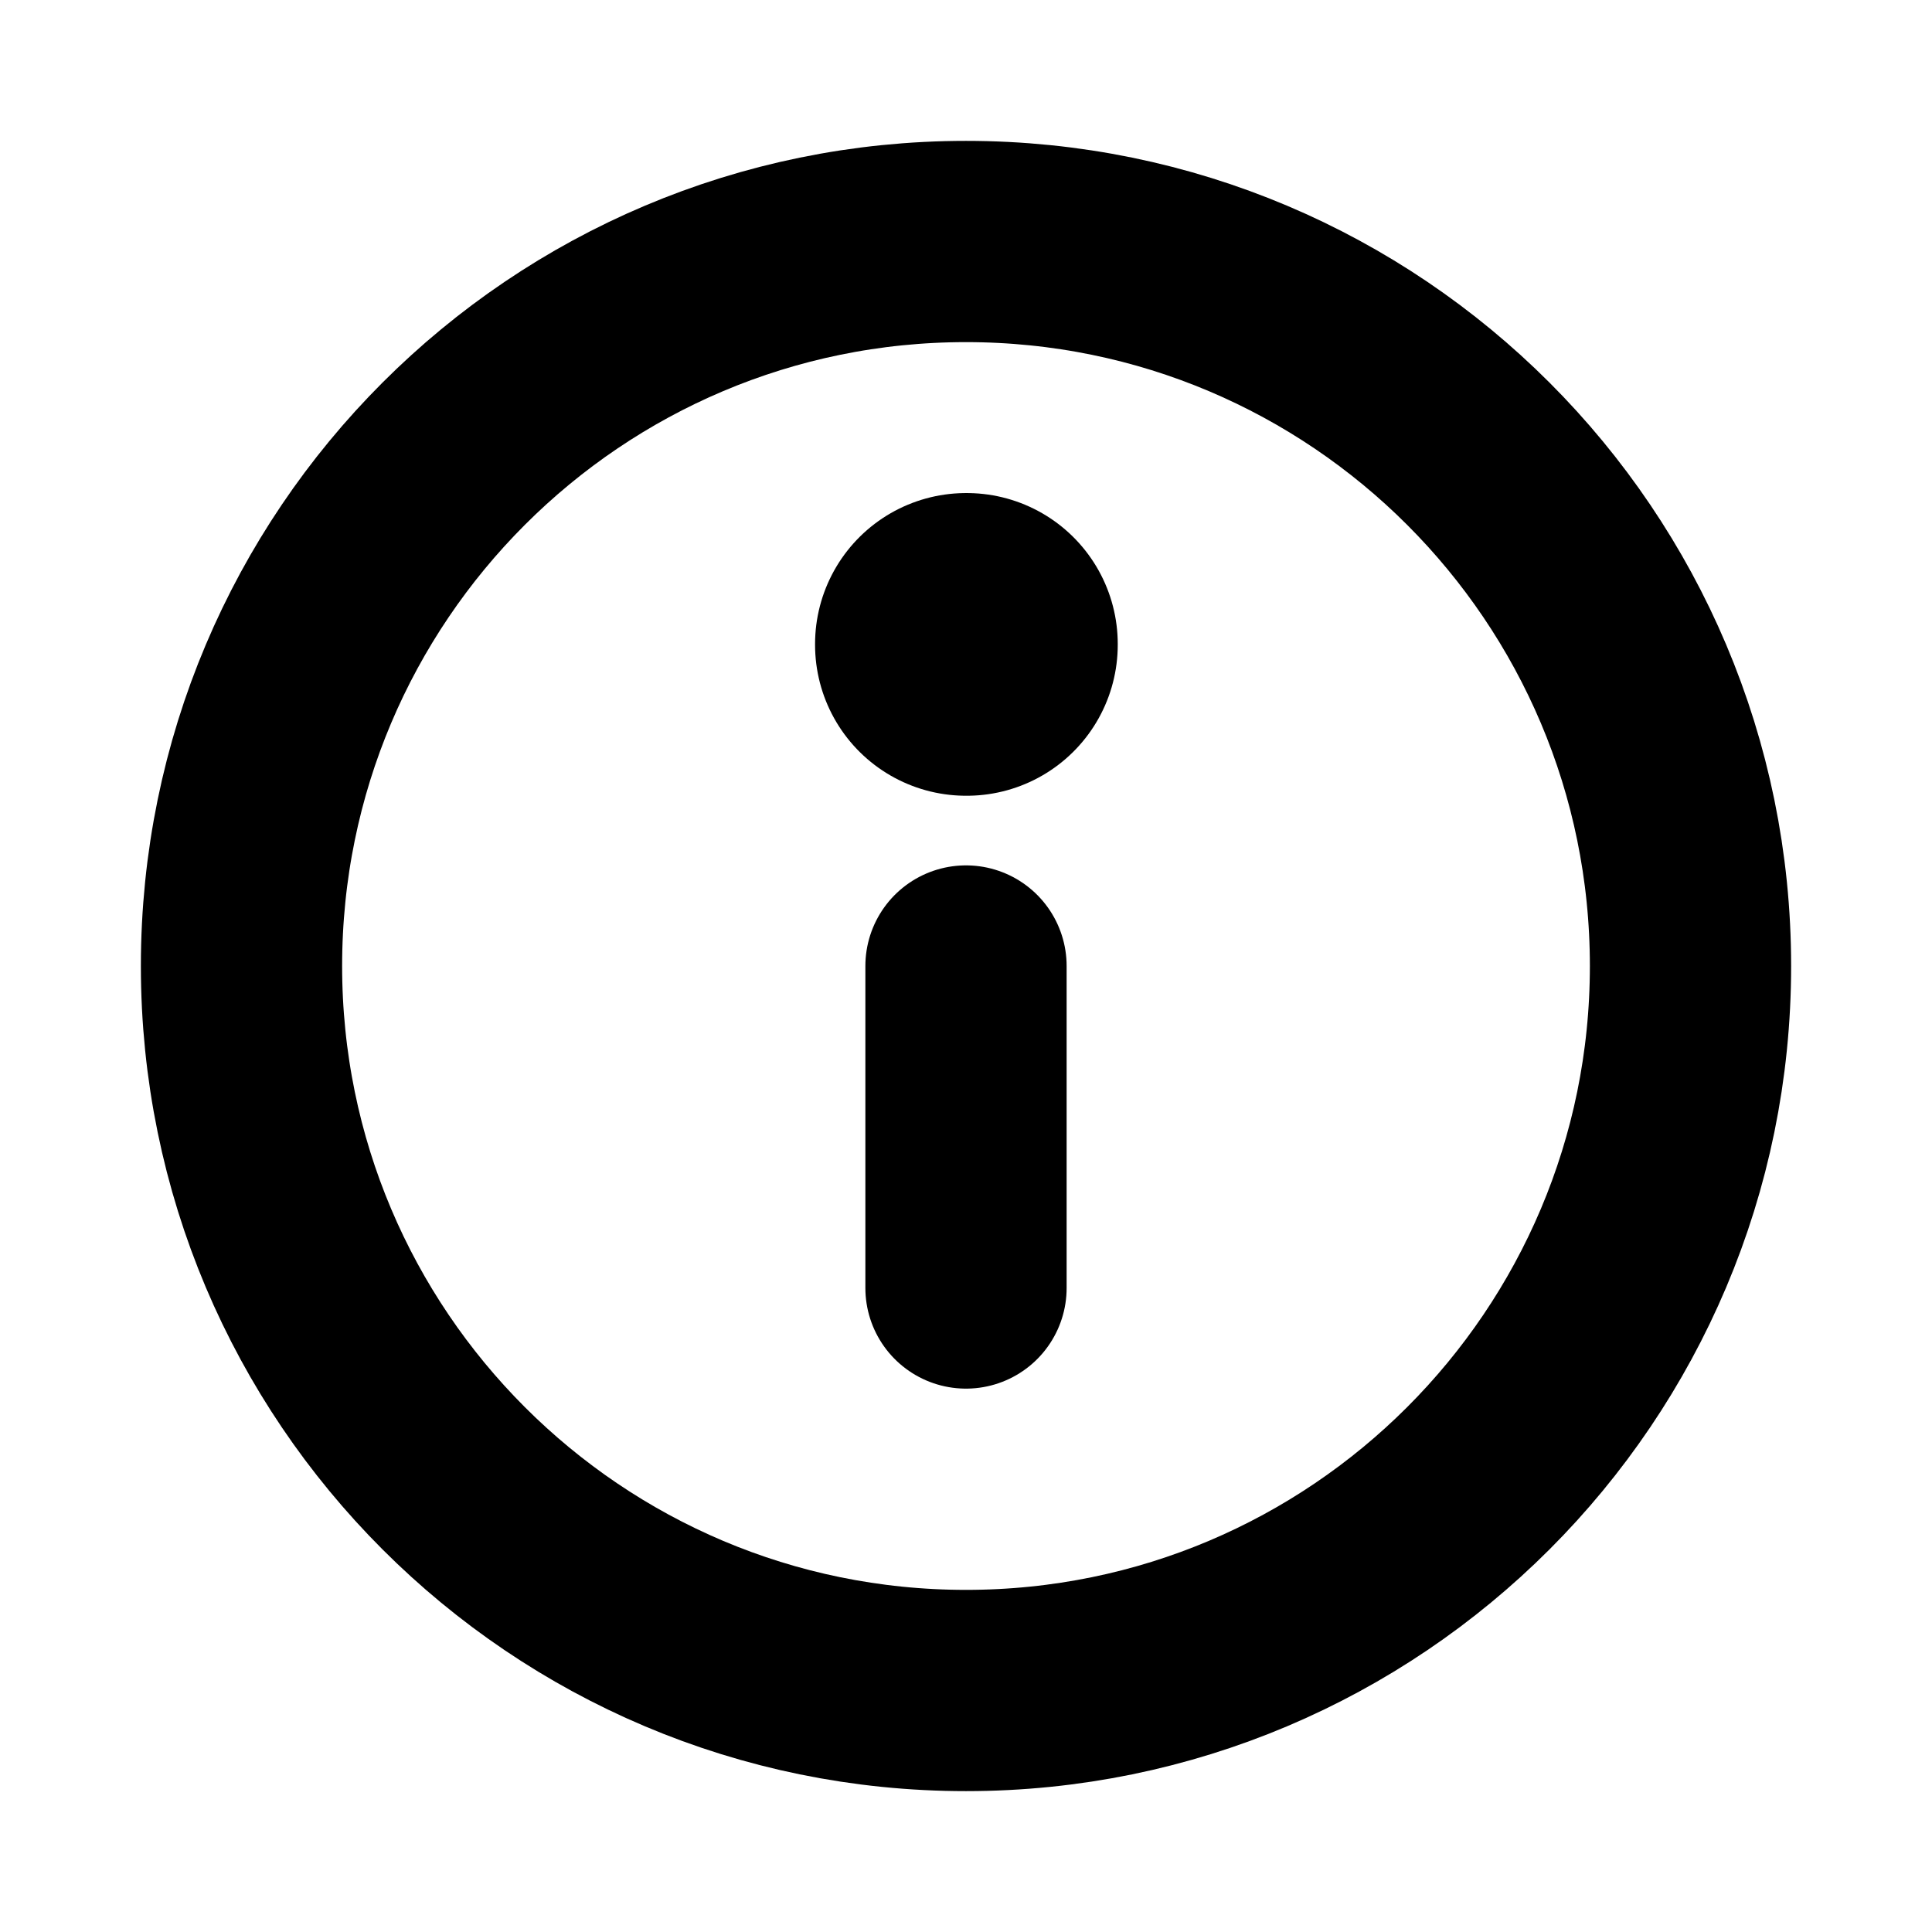
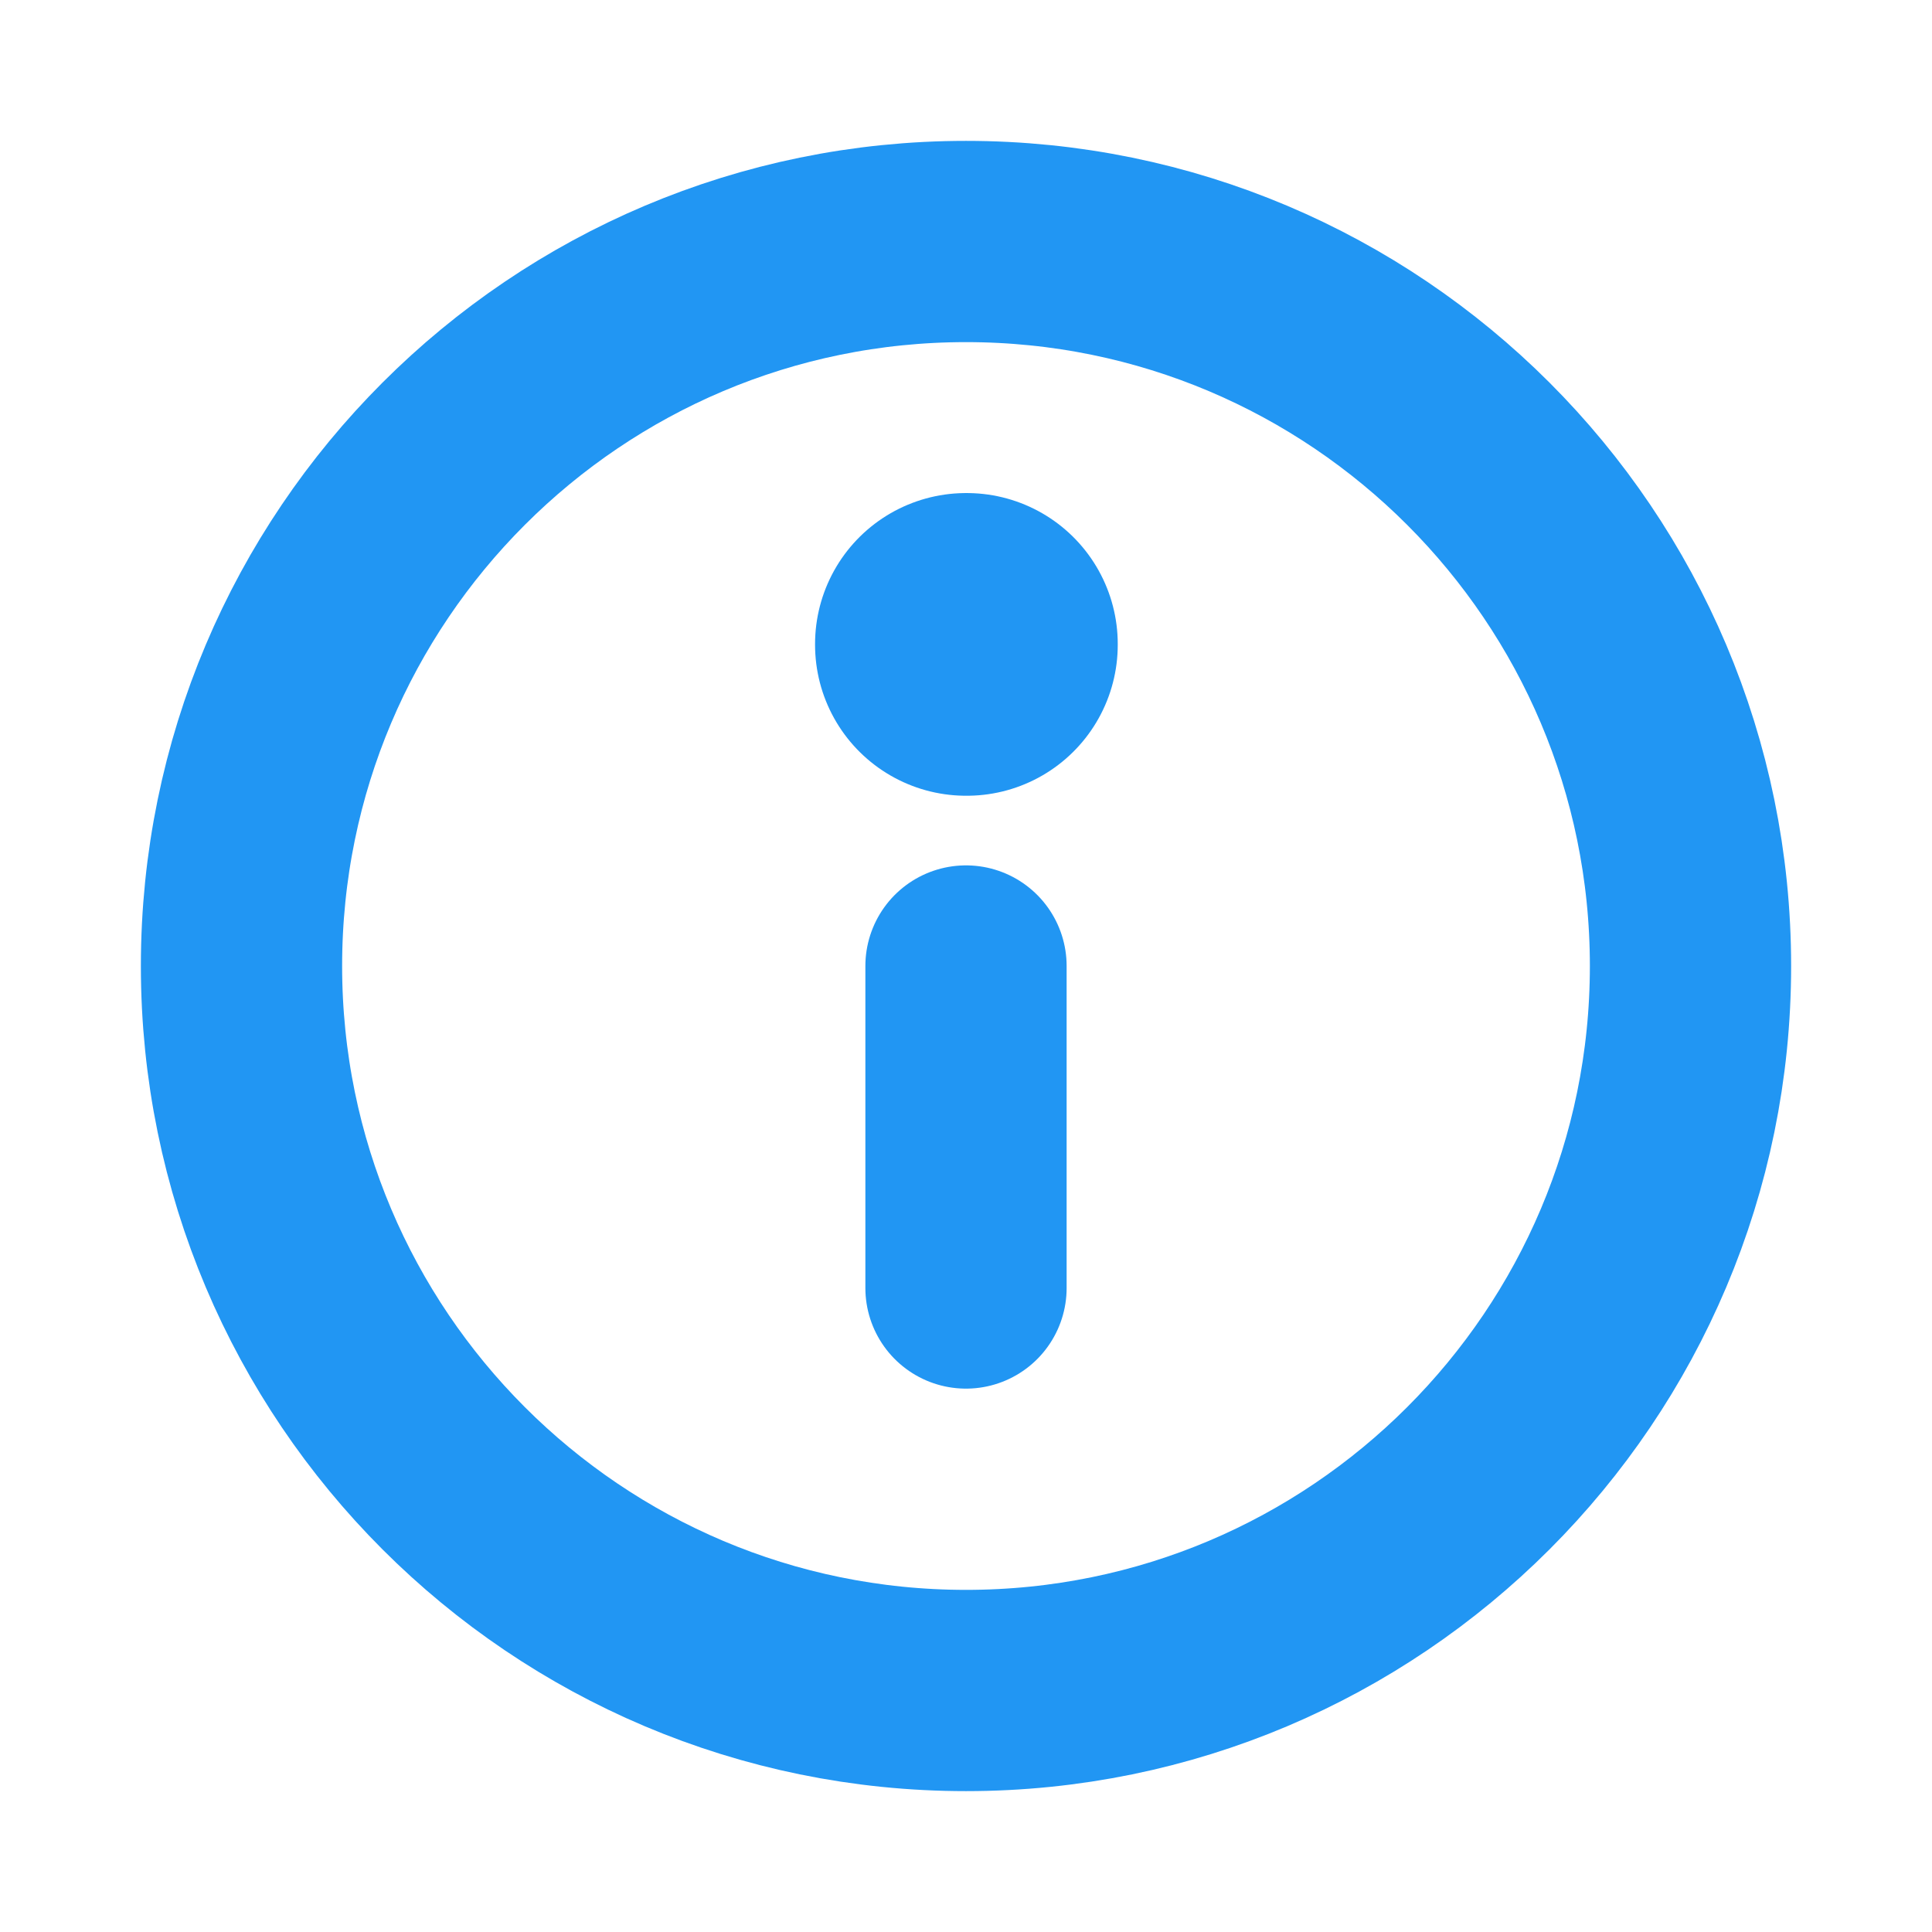
- <svg xmlns="http://www.w3.org/2000/svg" width="24" height="24" viewBox="0 0 24 24" fill="none">
+ <svg xmlns="http://www.w3.org/2000/svg" width="24" height="24" viewBox="0 0 24 24" fill="none" color="#2196f3">
  <circle cx="12" cy="12" r="9" stroke="currentColor" stroke-width="2.5" stroke-linecap="round" stroke-linejoin="round" />
  <rect x="12" y="8" width="0.01" height="0.01" stroke="currentColor" stroke-width="3.75" stroke-linejoin="round" />
  <path d="M12 12V16" stroke="currentColor" stroke-width="2.5" stroke-linecap="round" stroke-linejoin="round" />
</svg>
